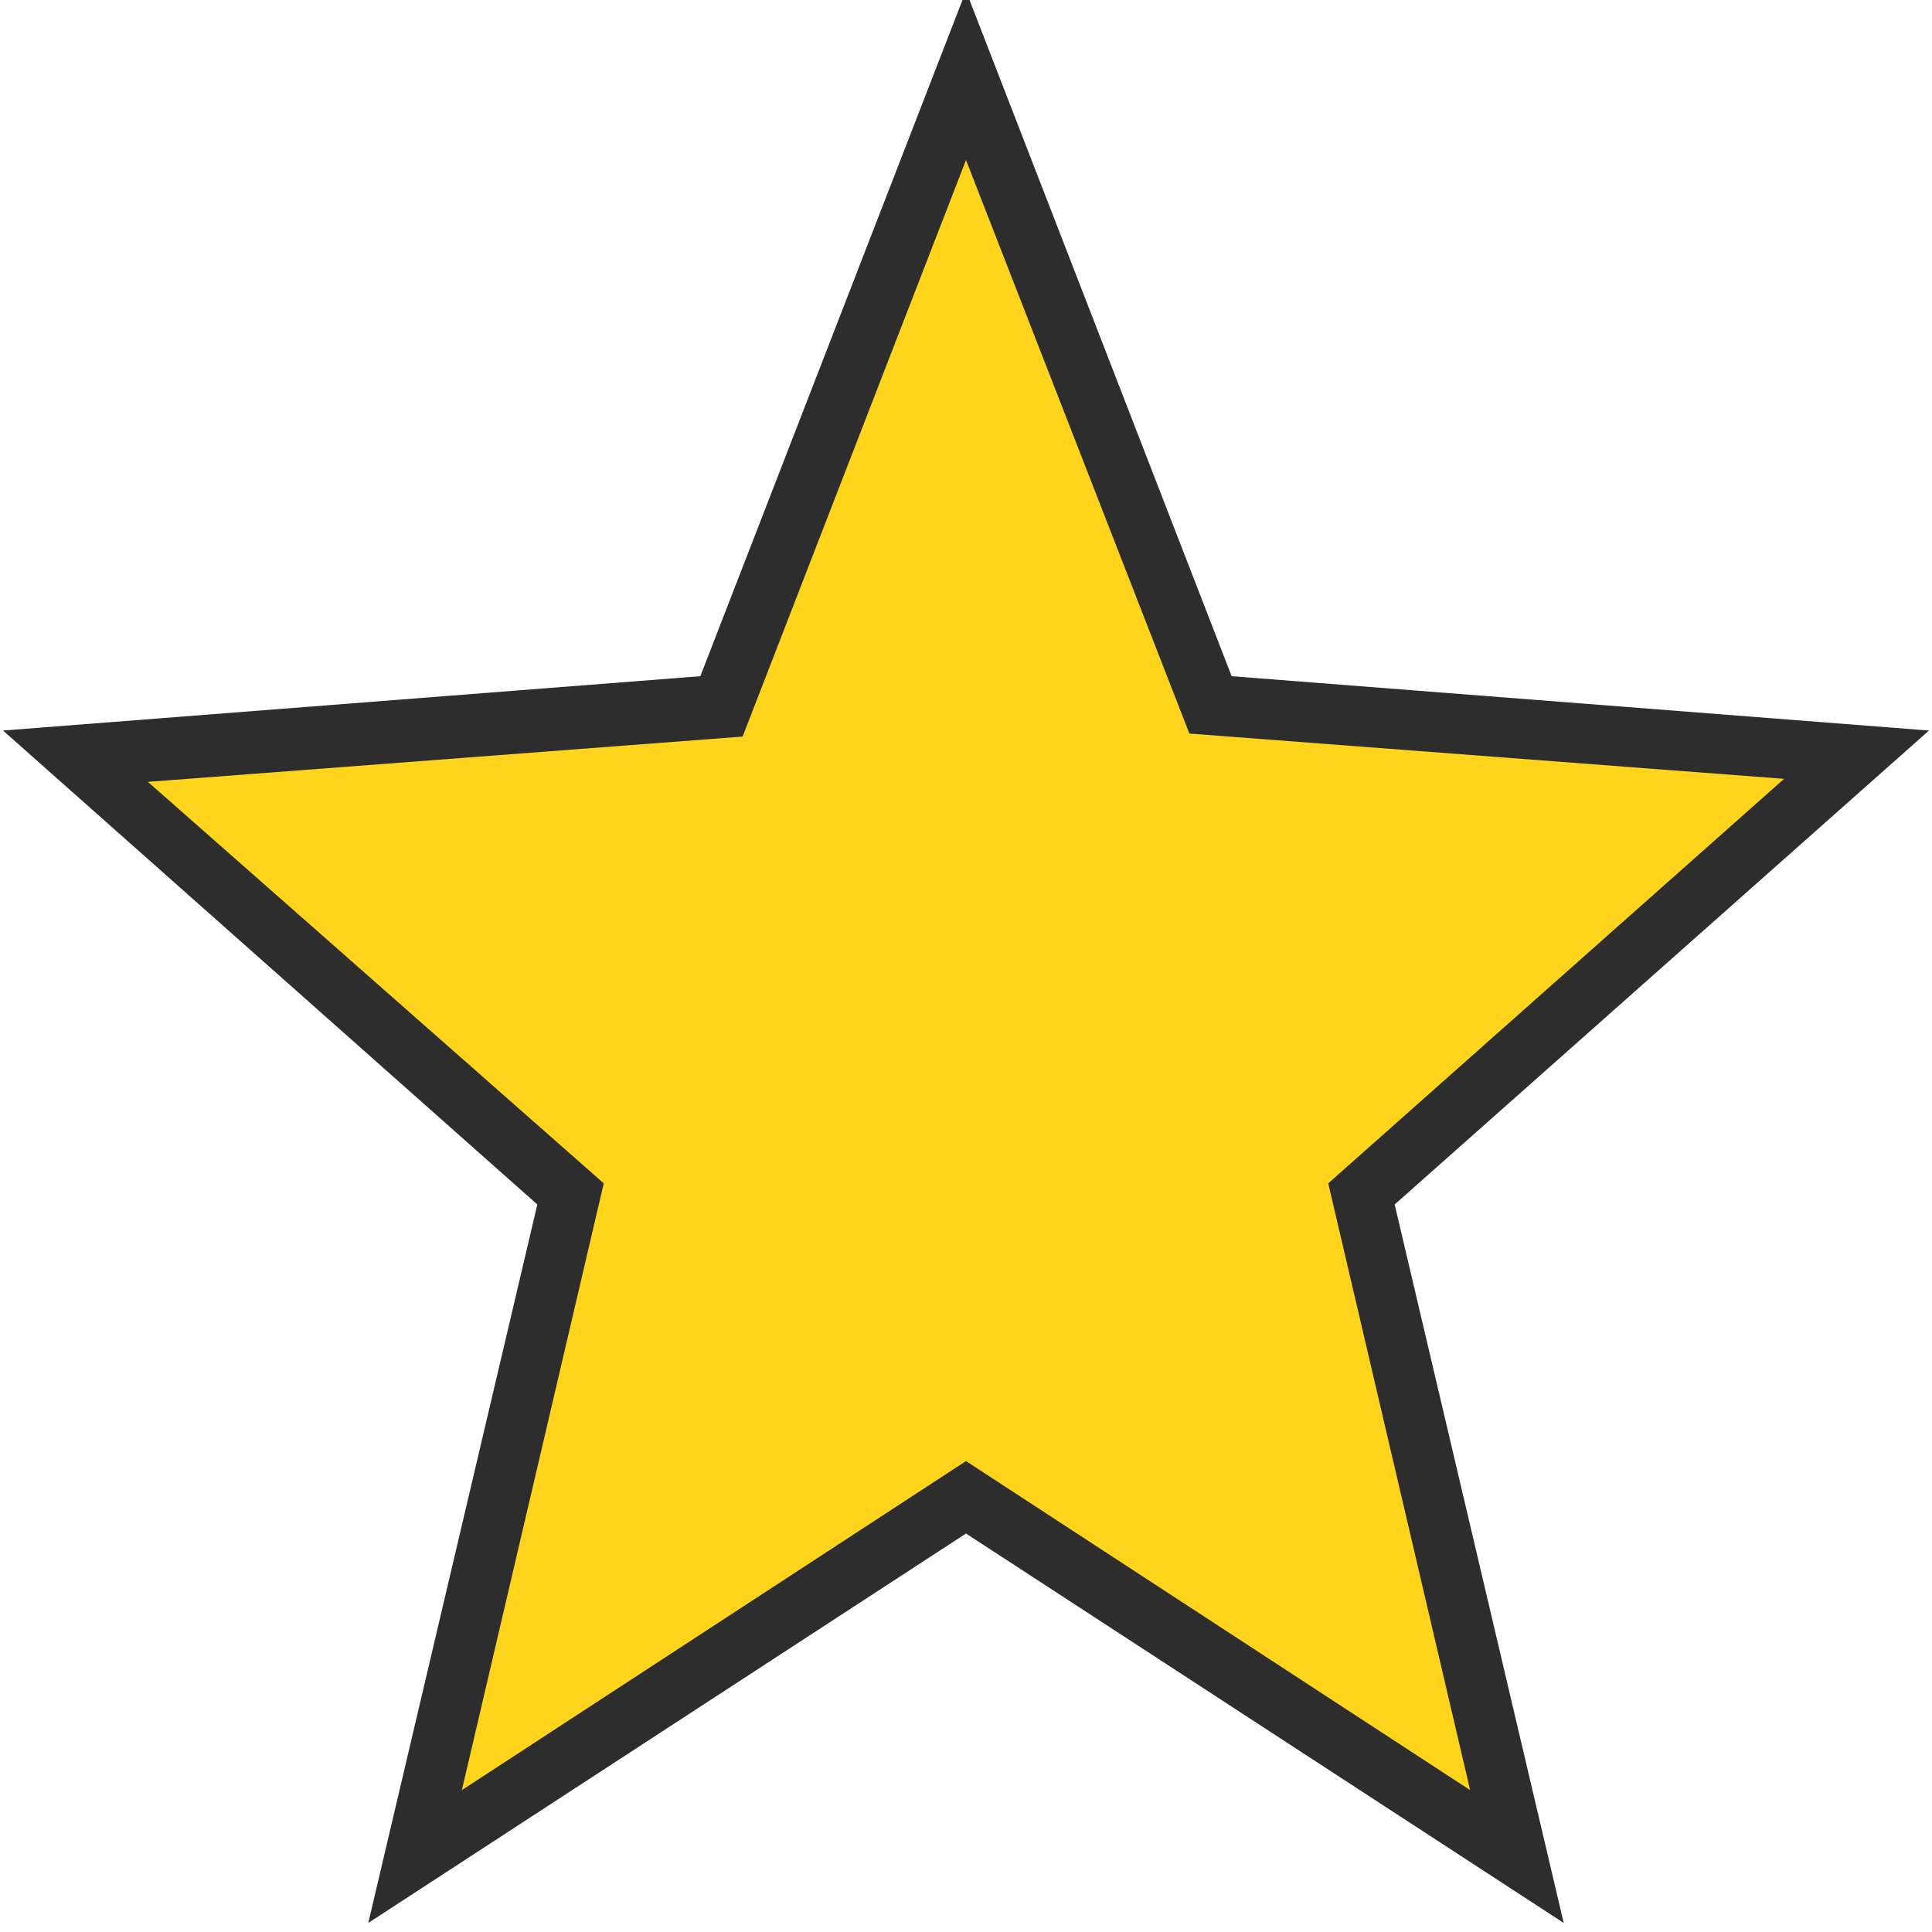
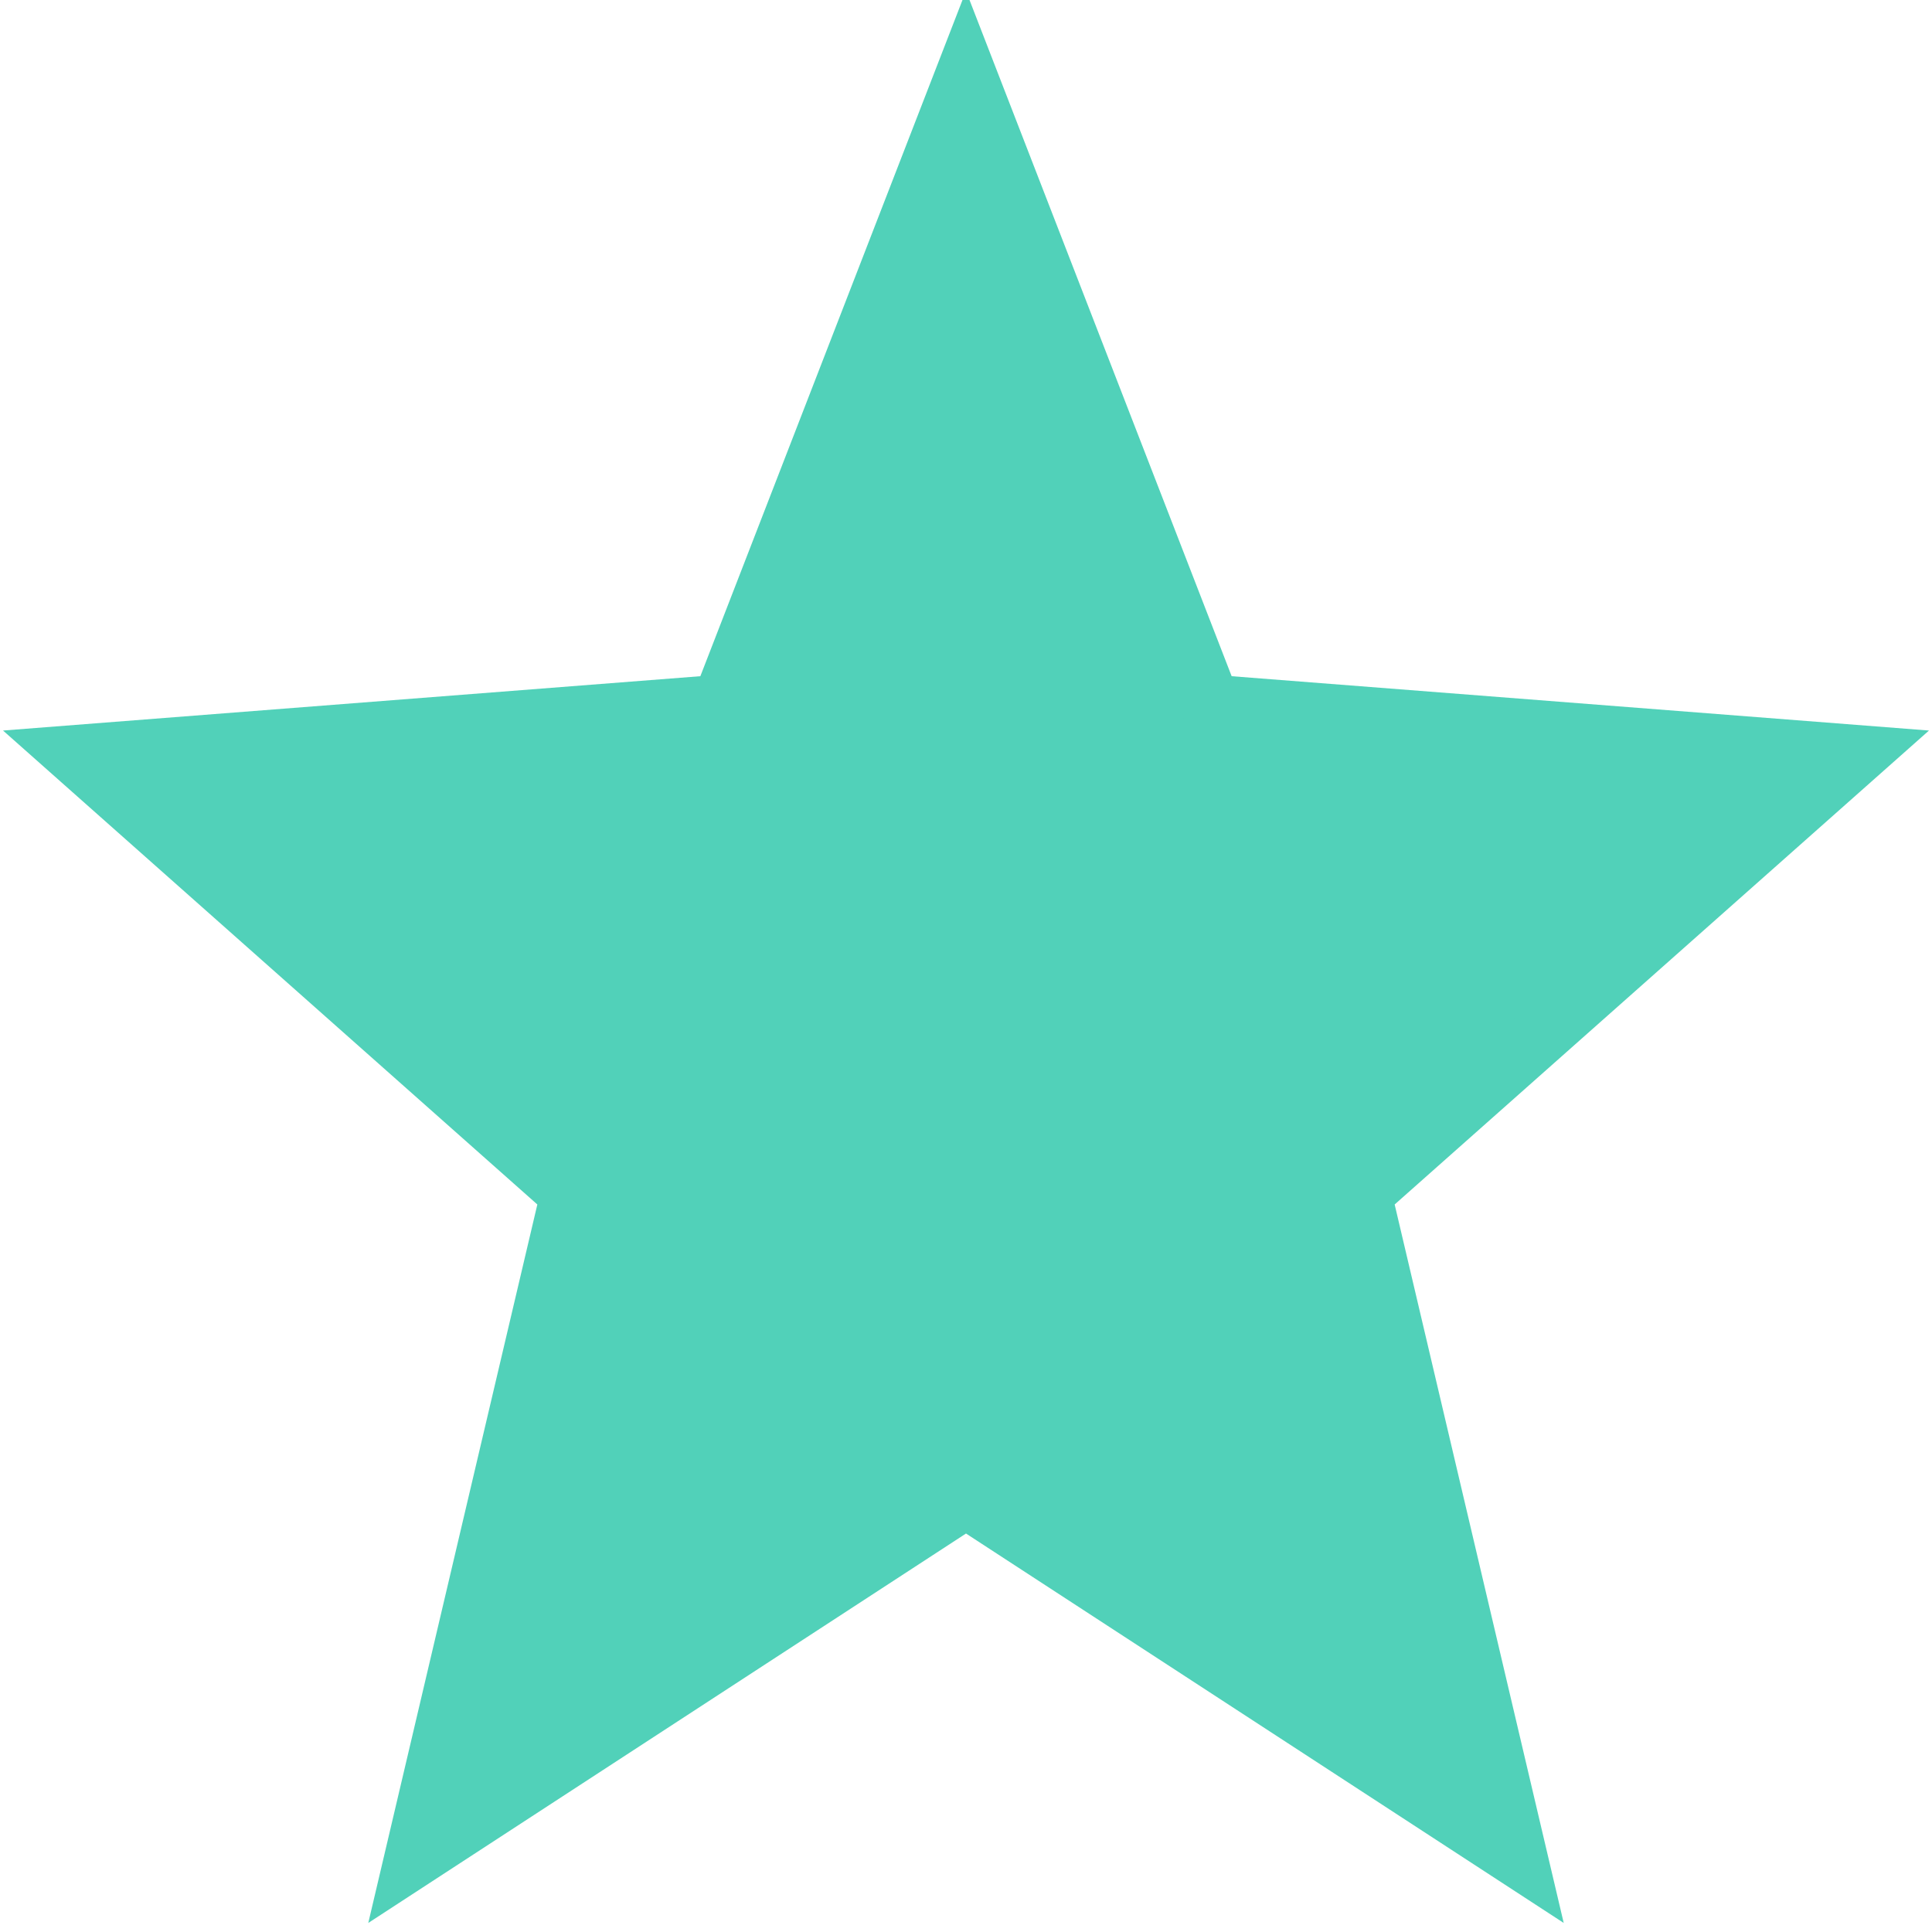
<svg xmlns="http://www.w3.org/2000/svg" version="1.1" id="Layer_1" x="0px" y="0px" viewBox="0 0 64 64" enable-background="new 0 0 64 64" xml:space="preserve">
  <g id="XMLID_31_">
    <g>
      <g>
-         <polygon fill="#FFD41D" points="61.5,25 45.1,39.6 50.2,61.5 32,49.6 13.8,61.5 18.9,39.6 2.5,25 23.9,23.4 32,2.5 40.1,23.4         " />
+         <polygon fill="#51D1B9" points="61.5,25 45.1,39.6 50.2,61.5 32,49.6 13.8,61.5 18.9,39.6 2.5,25 23.9,23.4 32,2.5 40.1,23.4         " />
      </g>
    </g>
    <g>
      <g>
-         <path fill="#2D2D2D" d="M51.8,63.7L32,50.8L12.2,63.7l5.6-23.8L0.1,24.2l23.1-1.8L32-0.3l8.8,22.7l23.1,1.8L46.2,39.9L51.8,63.7z      M32,48.4l16.7,10.9L44,39.2l15.1-13.4l-19.7-1.5L32,5.3l-7.4,19.1L4.9,25.9L20,39.2l-4.7,20.1L32,48.4z" />
+         <path fill="#51D1B9" d="M51.8,63.7L32,50.8L12.2,63.7l5.6-23.8L0.1,24.2l23.1-1.8L32-0.3l8.8,22.7l23.1,1.8L46.2,39.9L51.8,63.7z      M32,48.4l16.7,10.9L44,39.2l15.1-13.4l-19.7-1.5L32,5.3l-7.4,19.1L4.9,25.9L20,39.2l-4.7,20.1L32,48.4z" />
      </g>
    </g>
  </g>
</svg>
